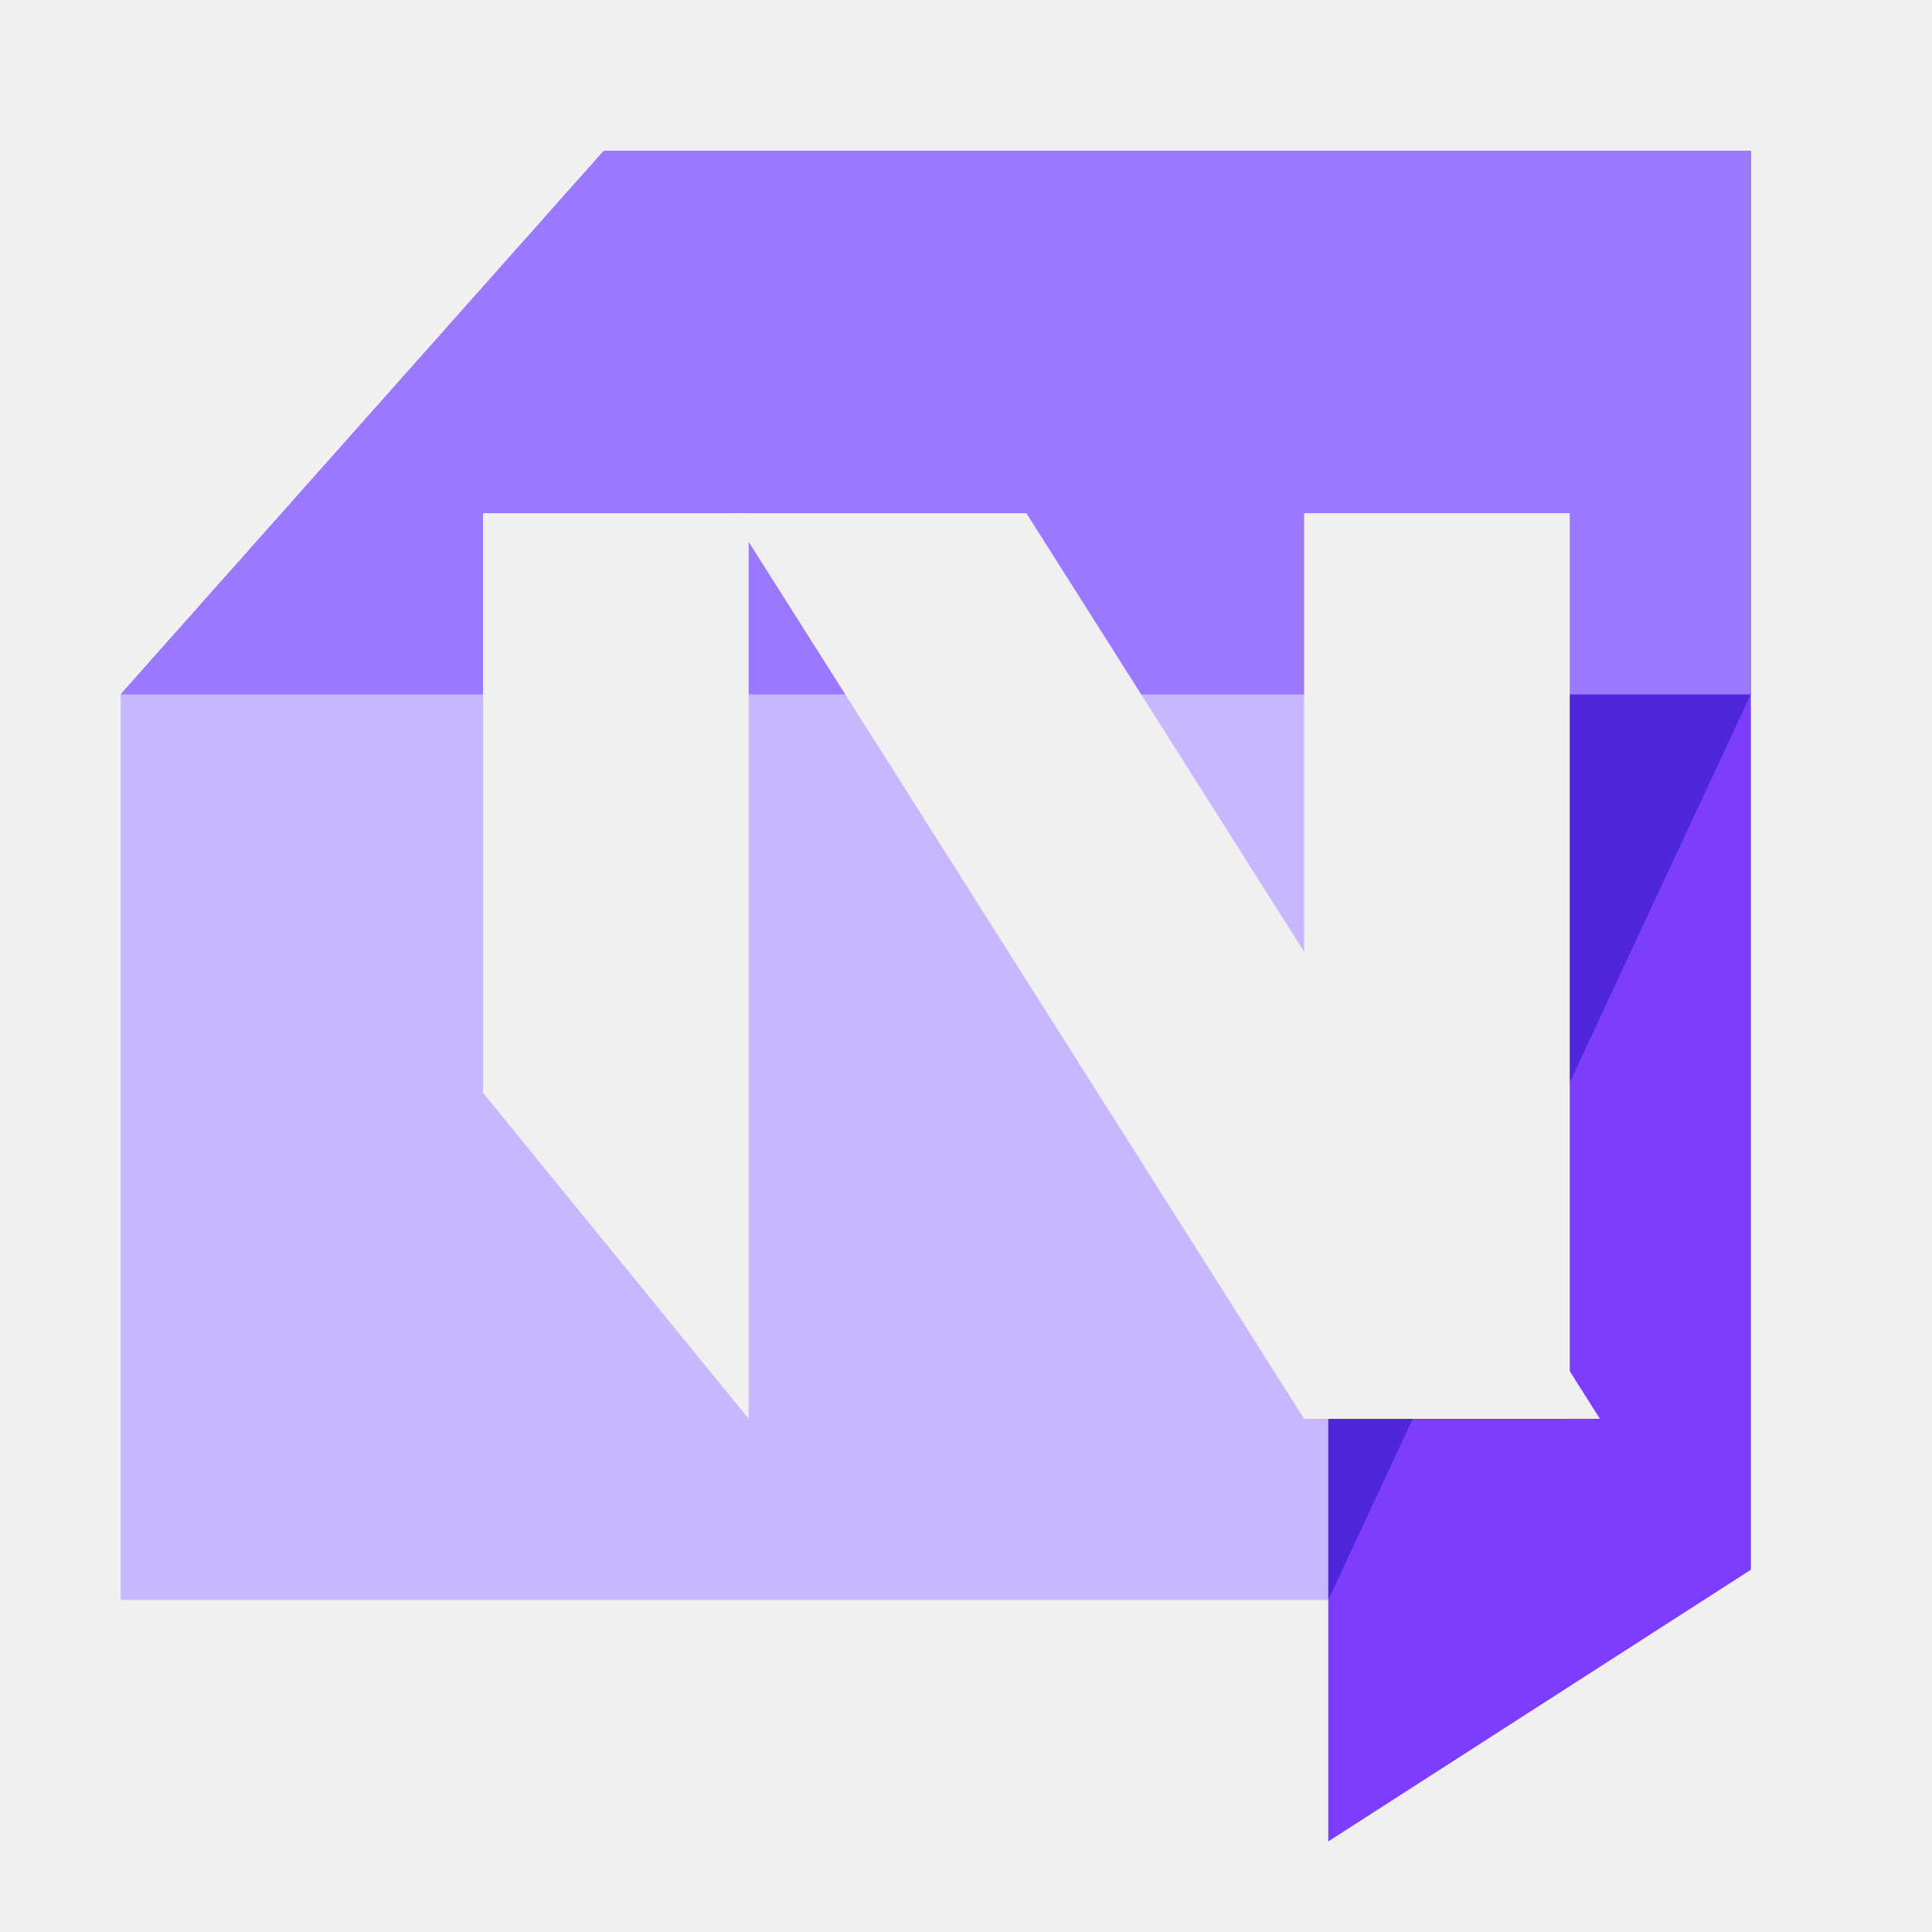
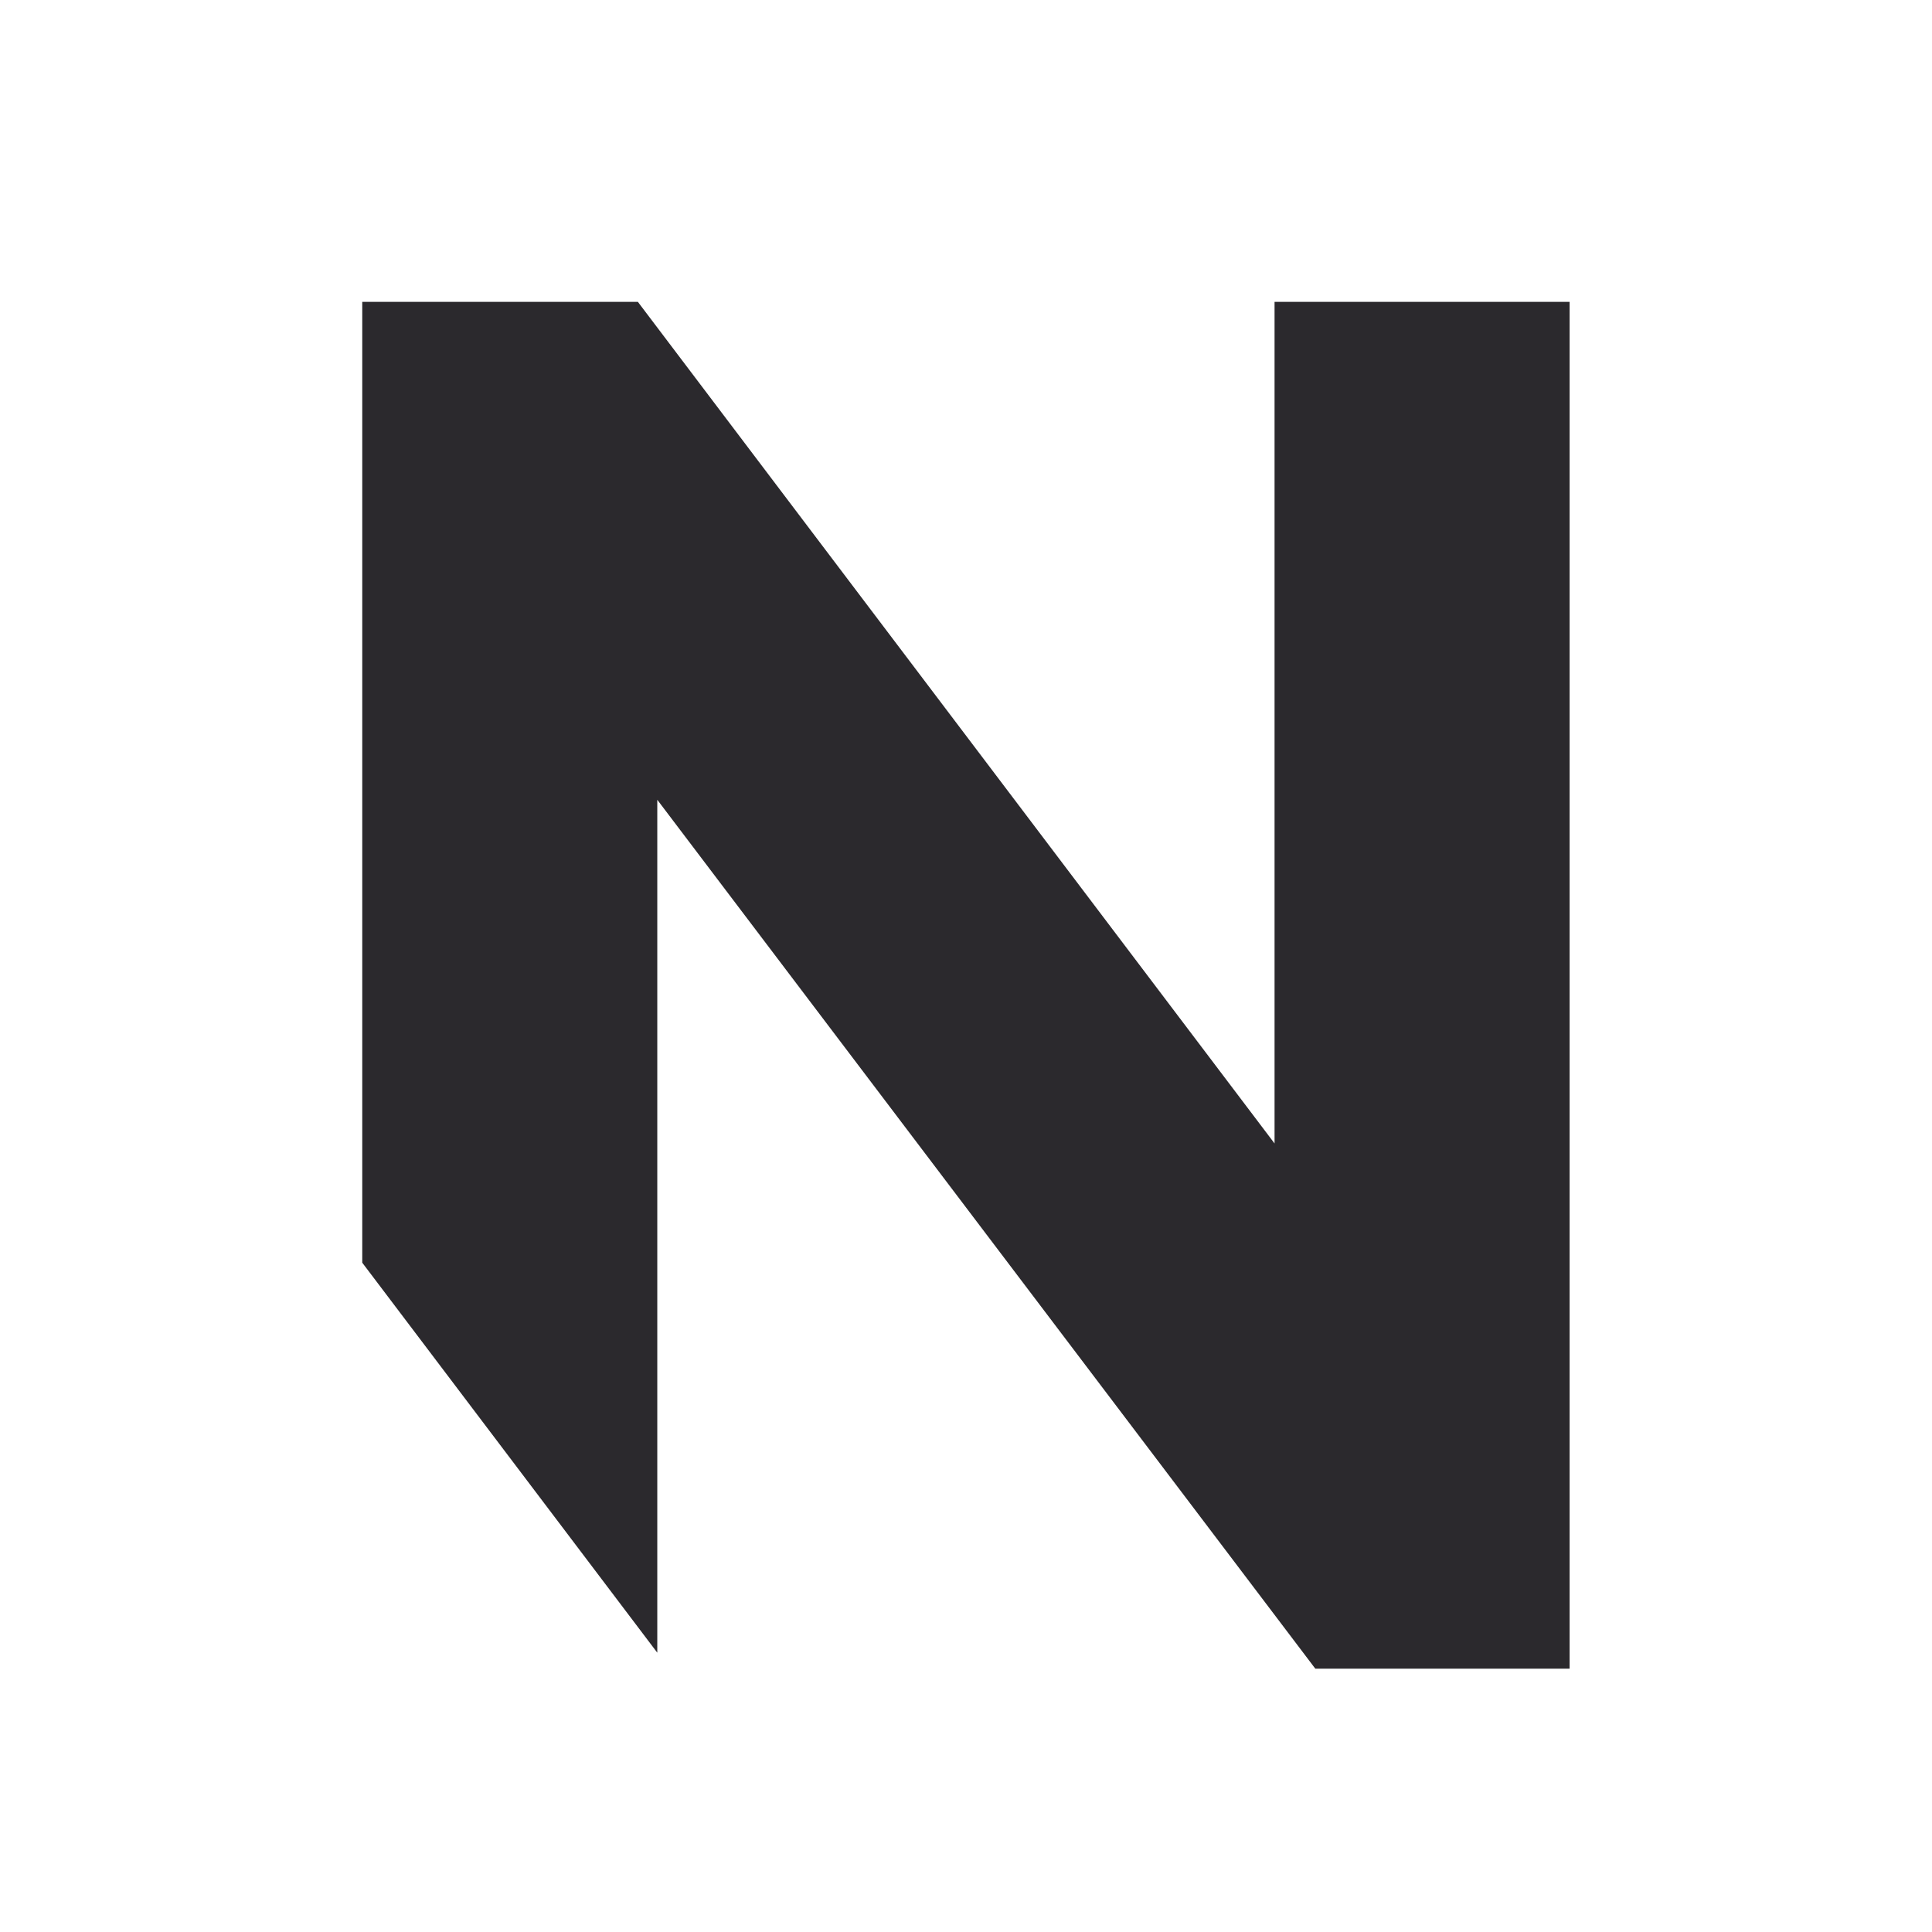
- <svg xmlns="http://www.w3.org/2000/svg" viewBox="0 0 64 64" role="img" aria-label="Notum Strapi favicon">
-   <defs>
-     <mask id="notum-cutout">
-       <rect width="64" height="64" fill="#ffffff" />
-       <path d="M16 17h8.8v30L16 36.2V17Z" fill="#000000" />
-       <path d="M24.2 17h9.8l19 30h-9.8l-19-30Z" fill="#000000" />
-       <path d="M43.2 17H52v30h-8.8V17Z" fill="#000000" />
-     </mask>
-   </defs>
-   <g mask="url(#notum-cutout)">
-     <path d="M20 5h38v47L44 61V23H4L20 5Z" fill="#7C3DFF" />
-     <path d="M4 23h40v30H4V23Z" fill="#C8B6FF" />
-     <path d="M44 23h14L44 53V23Z" fill="#4F26D9" />
-     <path d="M20 5h38v18H4L20 5Z" fill="#9C78FF" />
+ <svg xmlns="http://www.w3.org/2000/svg" viewBox="0 0 256 256" role="img" aria-label="Notum">
+   <rect width="256" height="256" fill="#ffffff" />
+   <g transform="translate(48 40) scale(2.155)">
+     <path d="M56.095 51.746L16.948 0H0V59.078L18.141 83.058V30.615L58.602 84.042H74.237V0H56.095V51.746Z" fill="#2B292D" />
  </g>
</svg>
